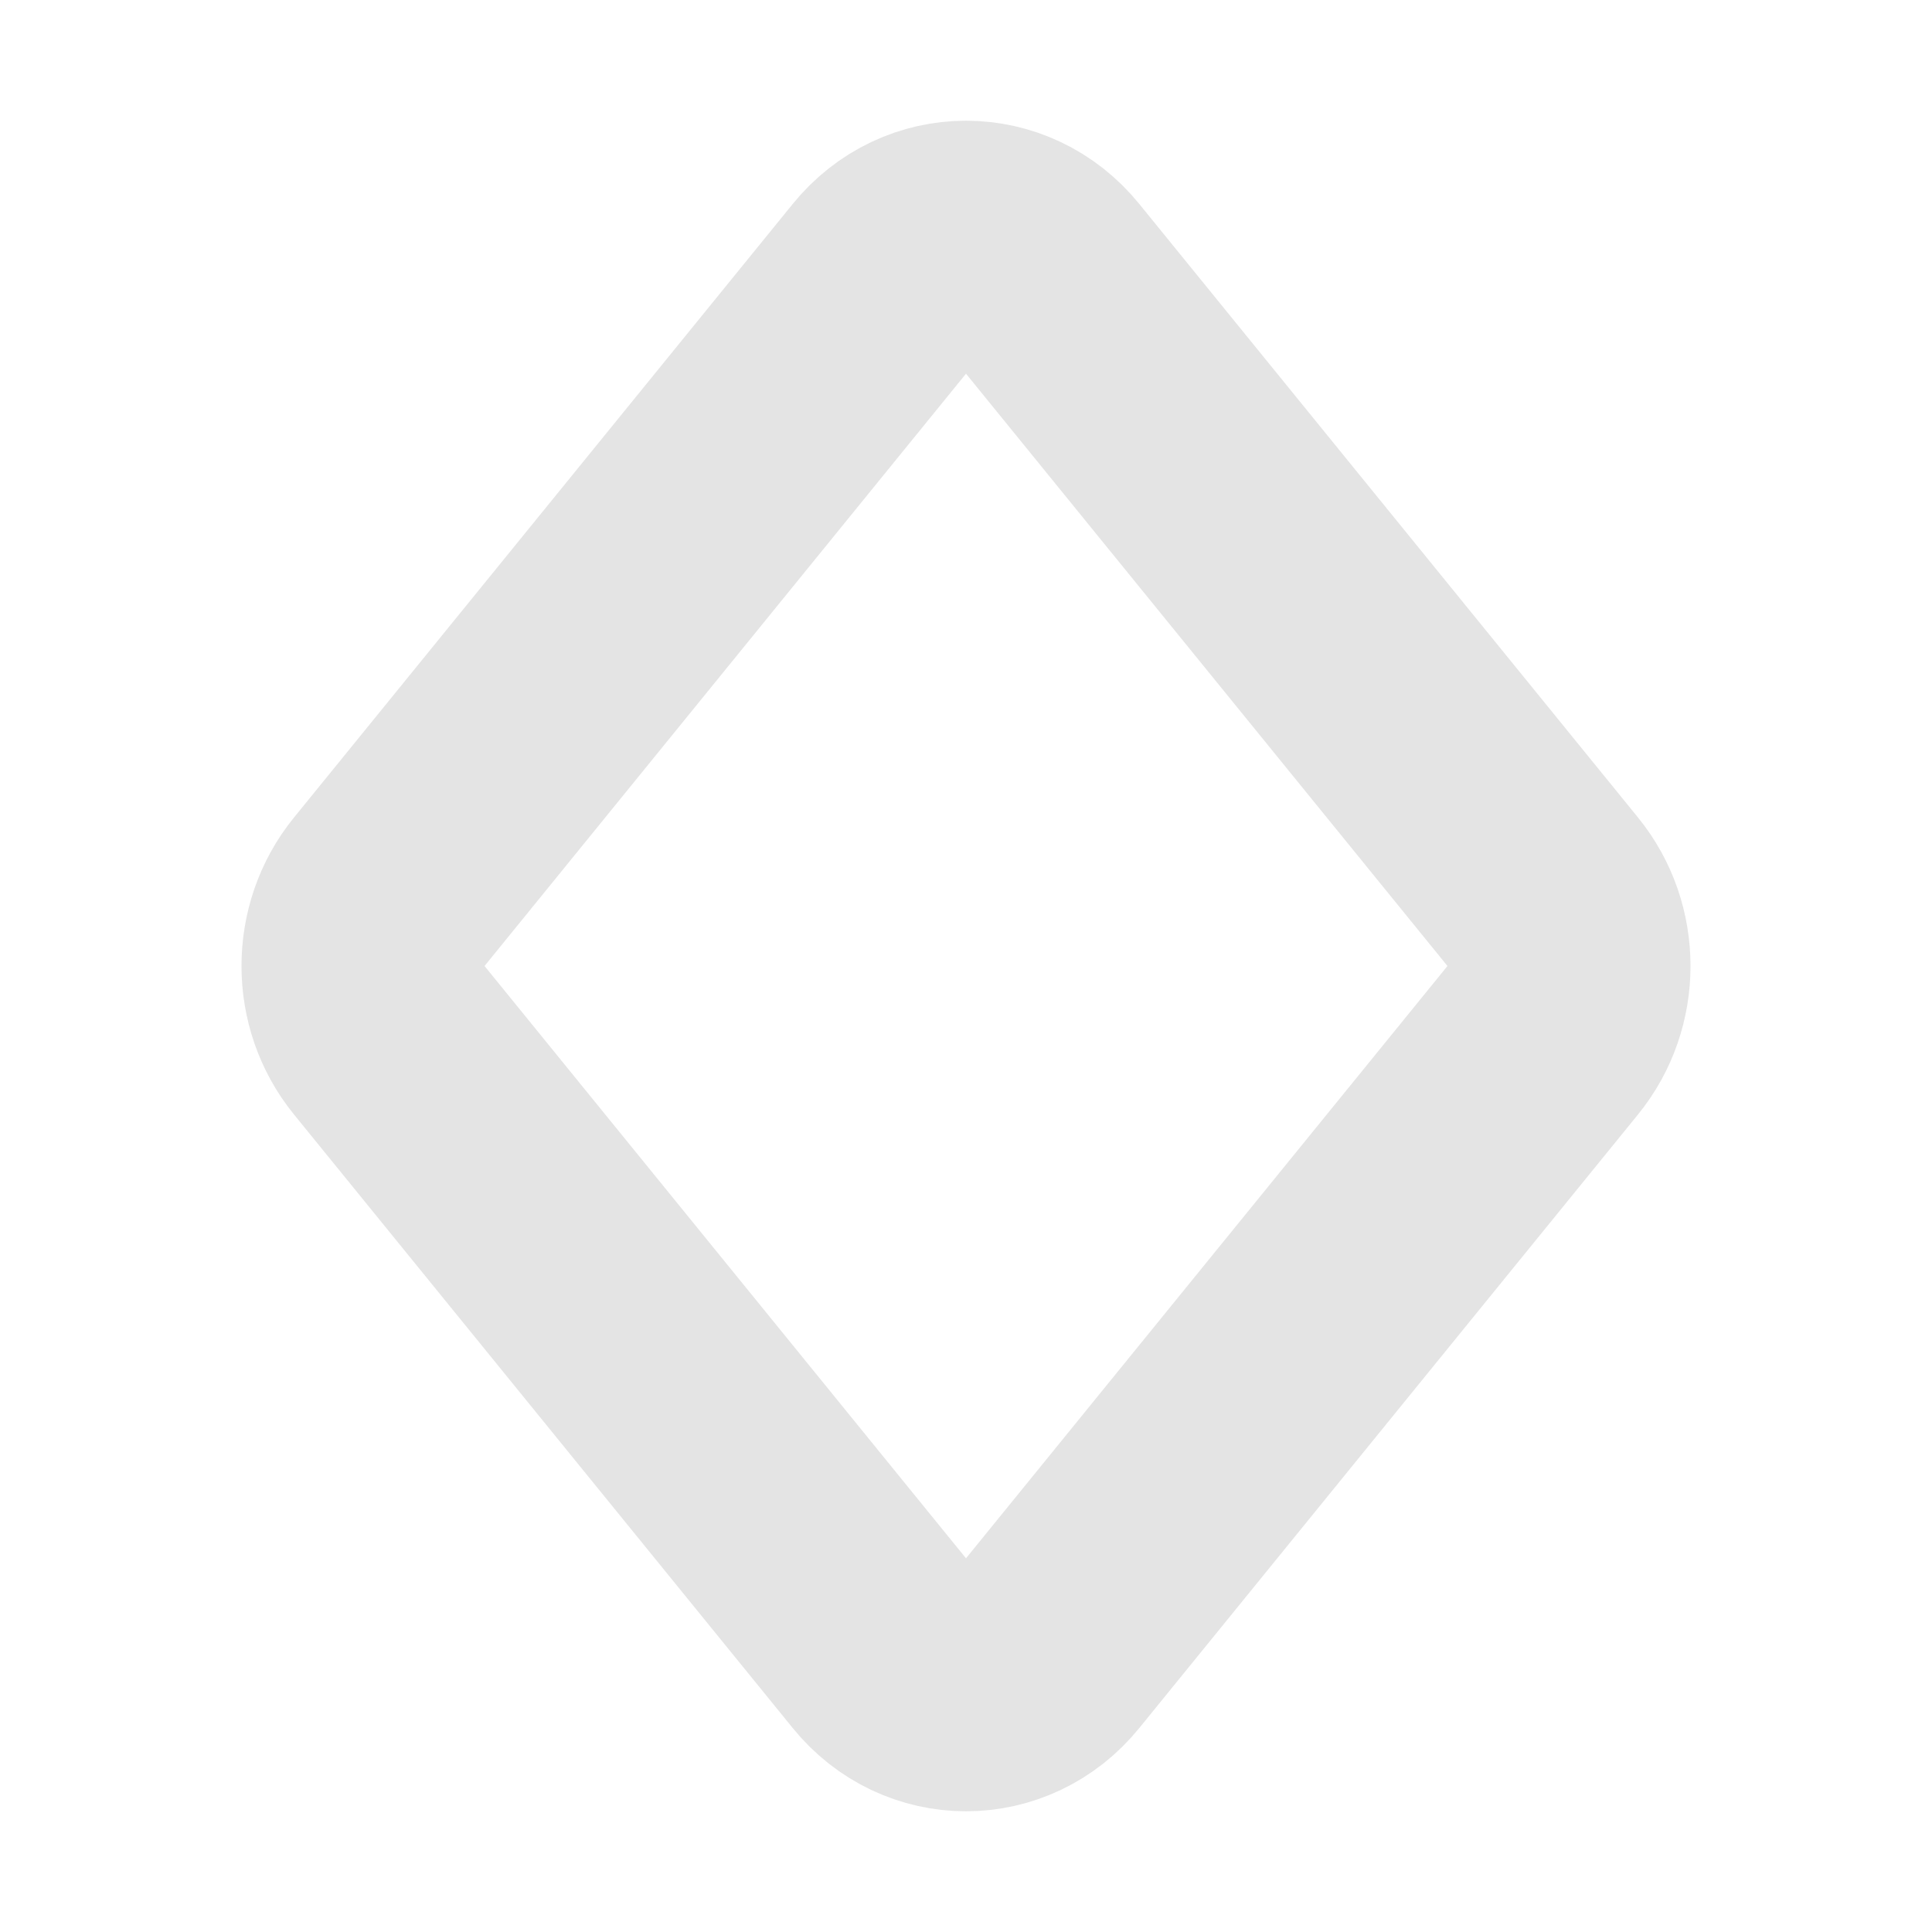
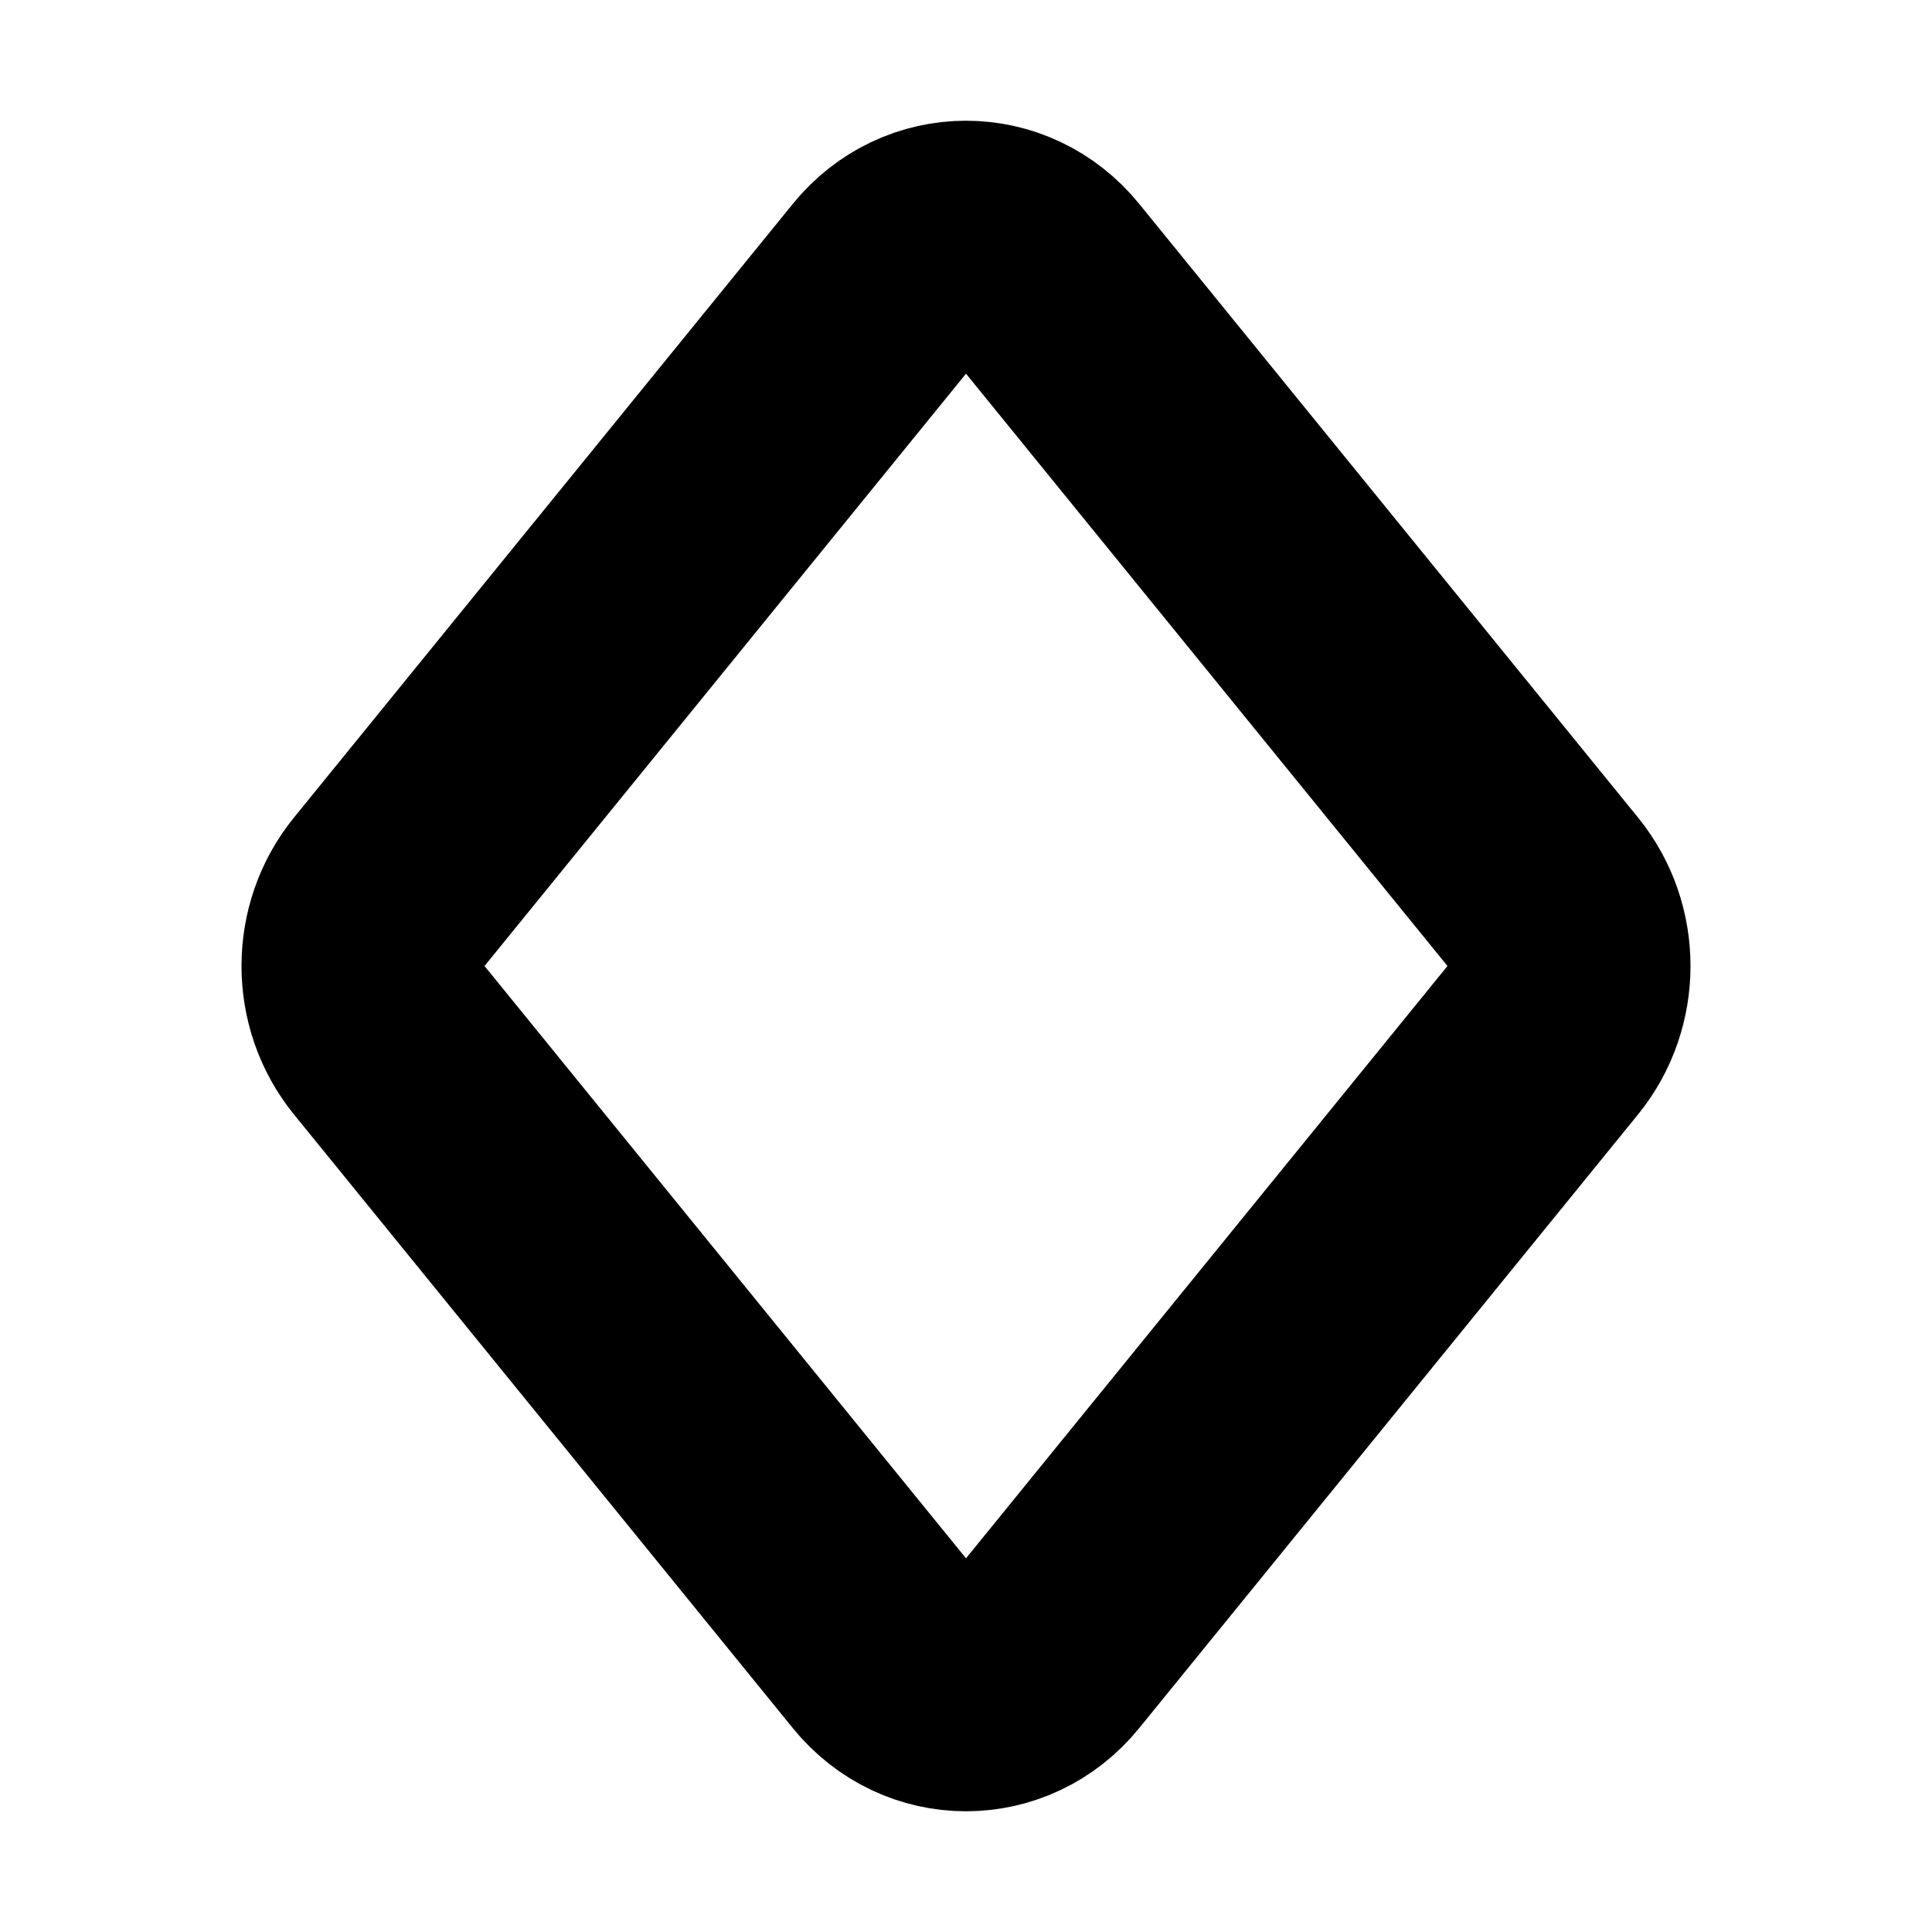
<svg xmlns="http://www.w3.org/2000/svg" width="16" height="16" viewBox="0 0 16 16" fill="none">
-   <path id="main" opacity="0.3" d="M7.341 2.32C7.687 1.893 8.313 1.893 8.659 2.32L12.79 7.402C13.07 7.746 13.07 8.254 12.79 8.598L8.659 13.68C8.313 14.107 7.687 14.107 7.341 13.68L3.21 8.598C2.93 8.254 2.93 7.746 3.21 7.402L7.341 2.32Z" stroke="#A3A3A3" stroke-width="2" stroke-linejoin="round" />
+   <path id="main" d="M7.341 2.32C7.687 1.893 8.313 1.893 8.659 2.32L12.79 7.402C13.07 7.746 13.07 8.254 12.79 8.598L8.659 13.68C8.313 14.107 7.687 14.107 7.341 13.68L3.21 8.598C2.93 8.254 2.93 7.746 3.21 7.402L7.341 2.32Z" stroke="currentColor" stroke-width="2" stroke-linejoin="round" />
</svg>
